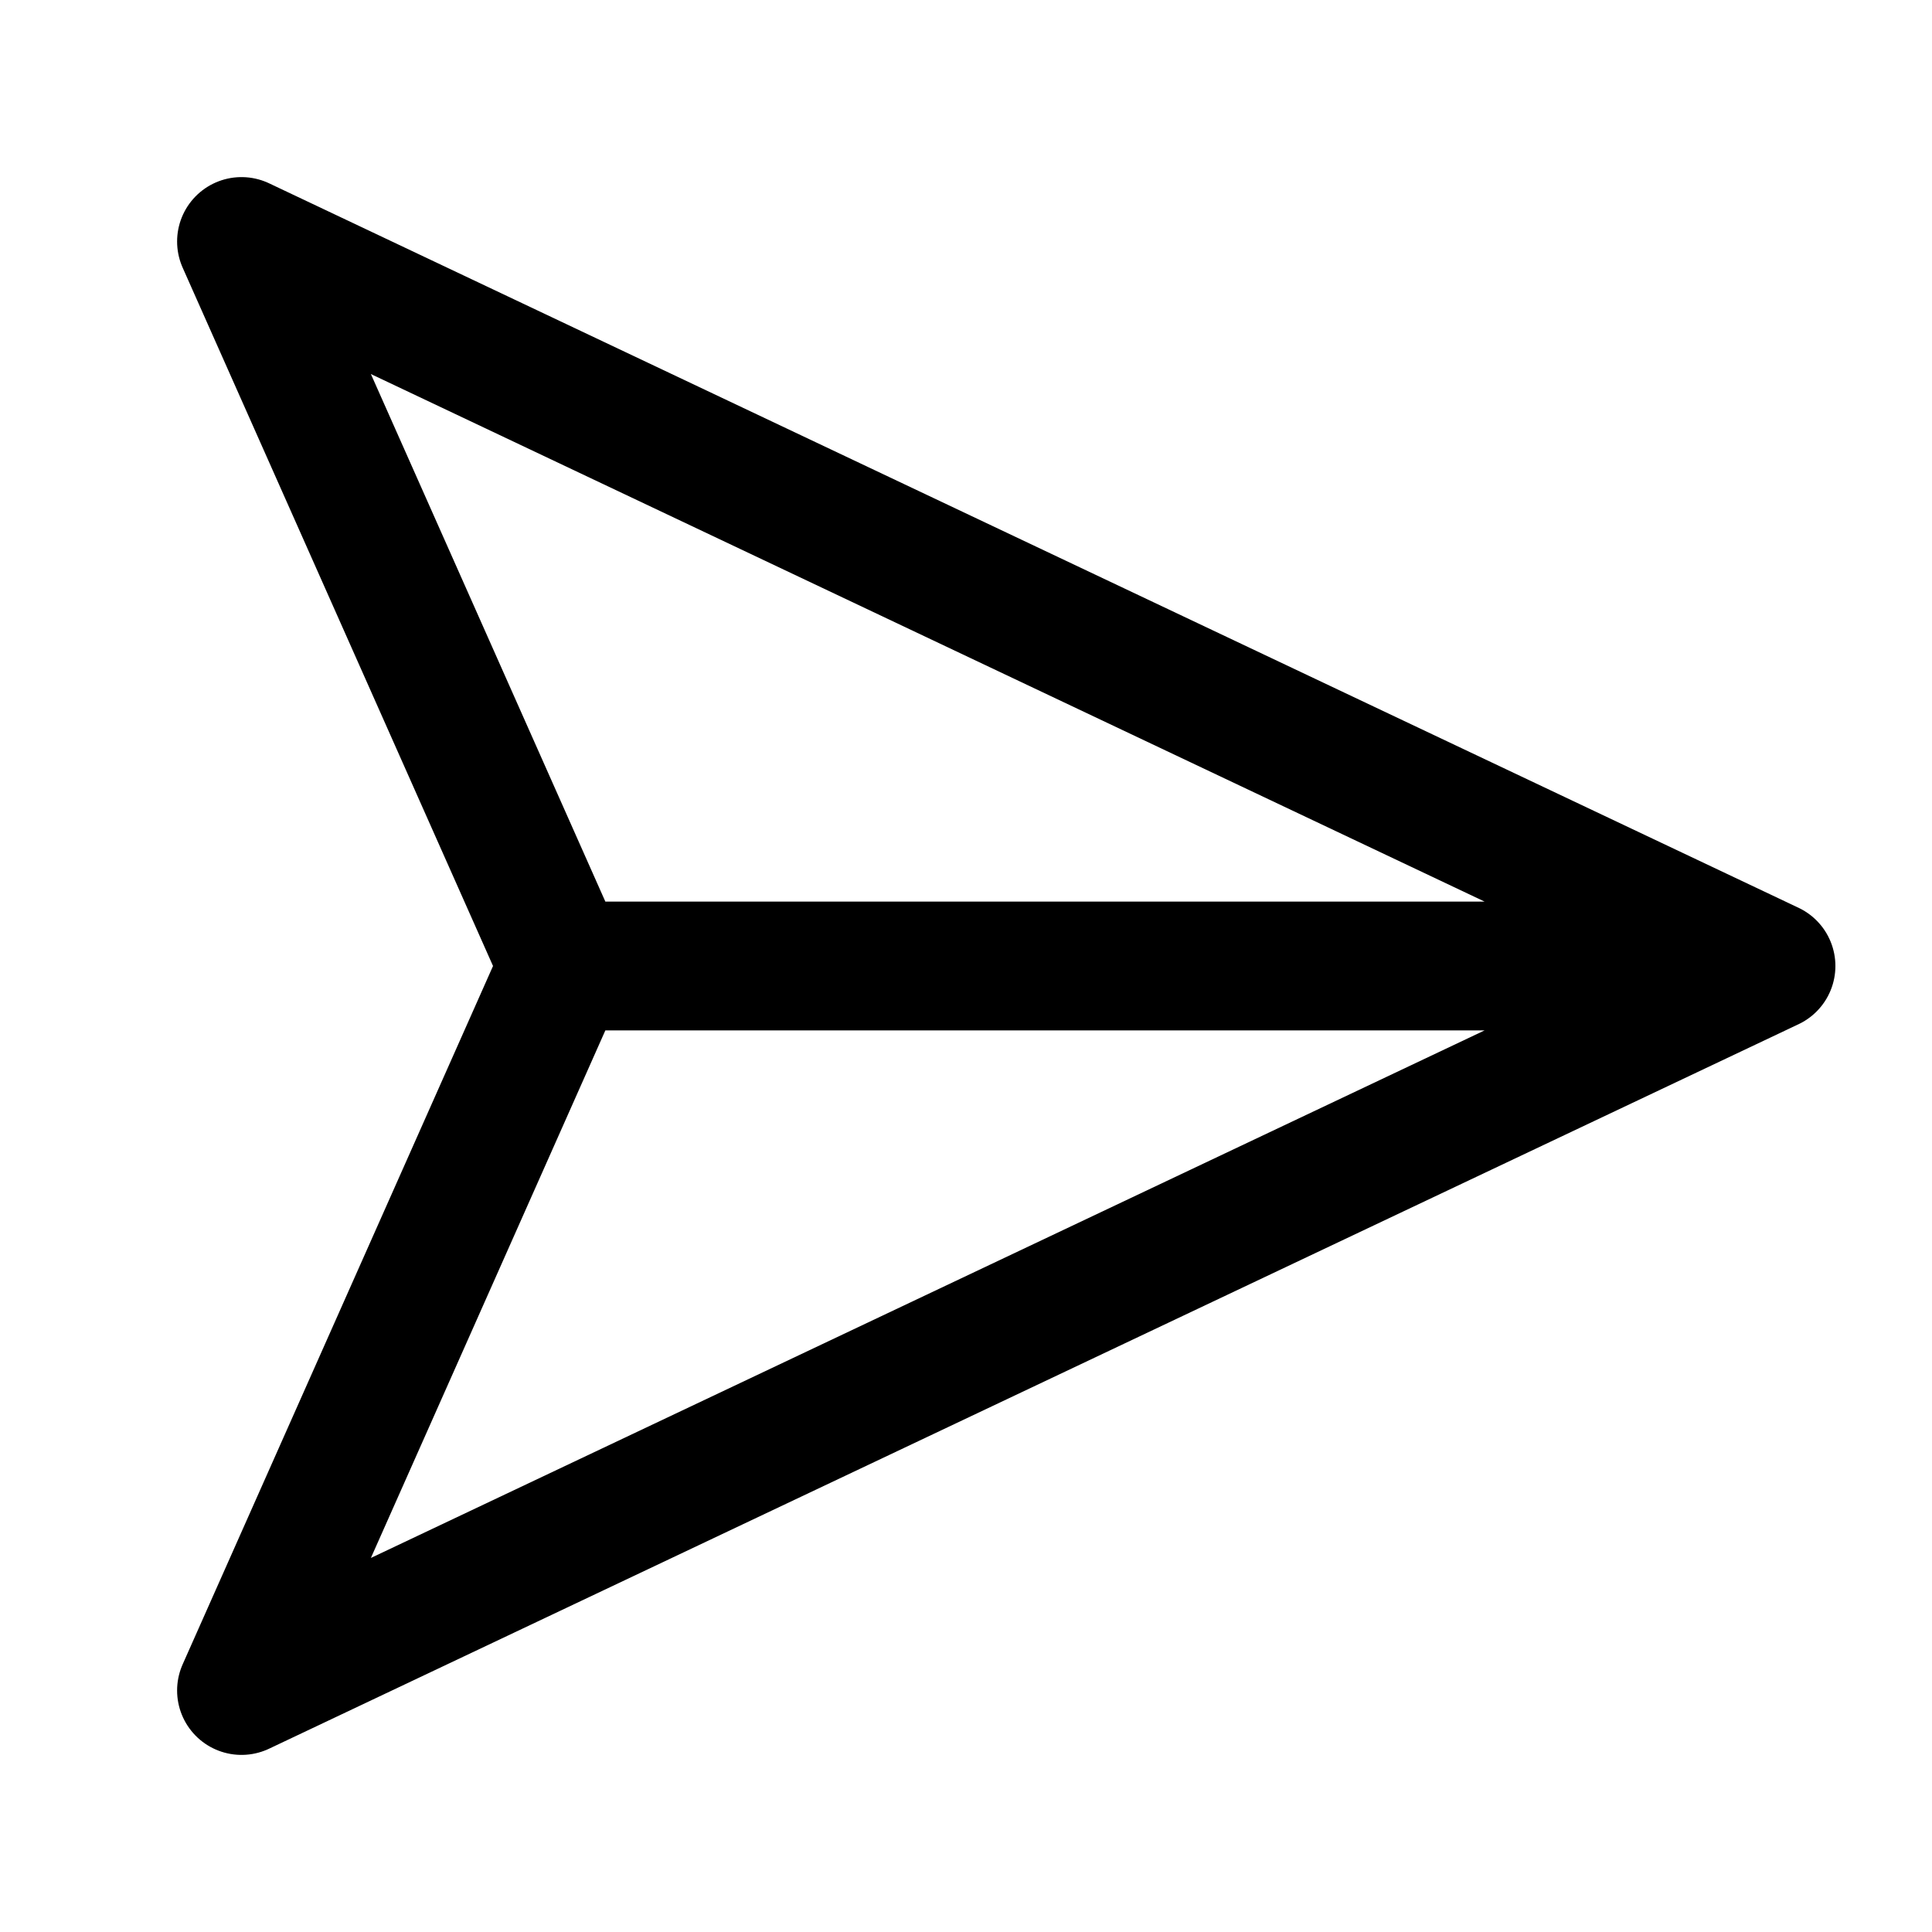
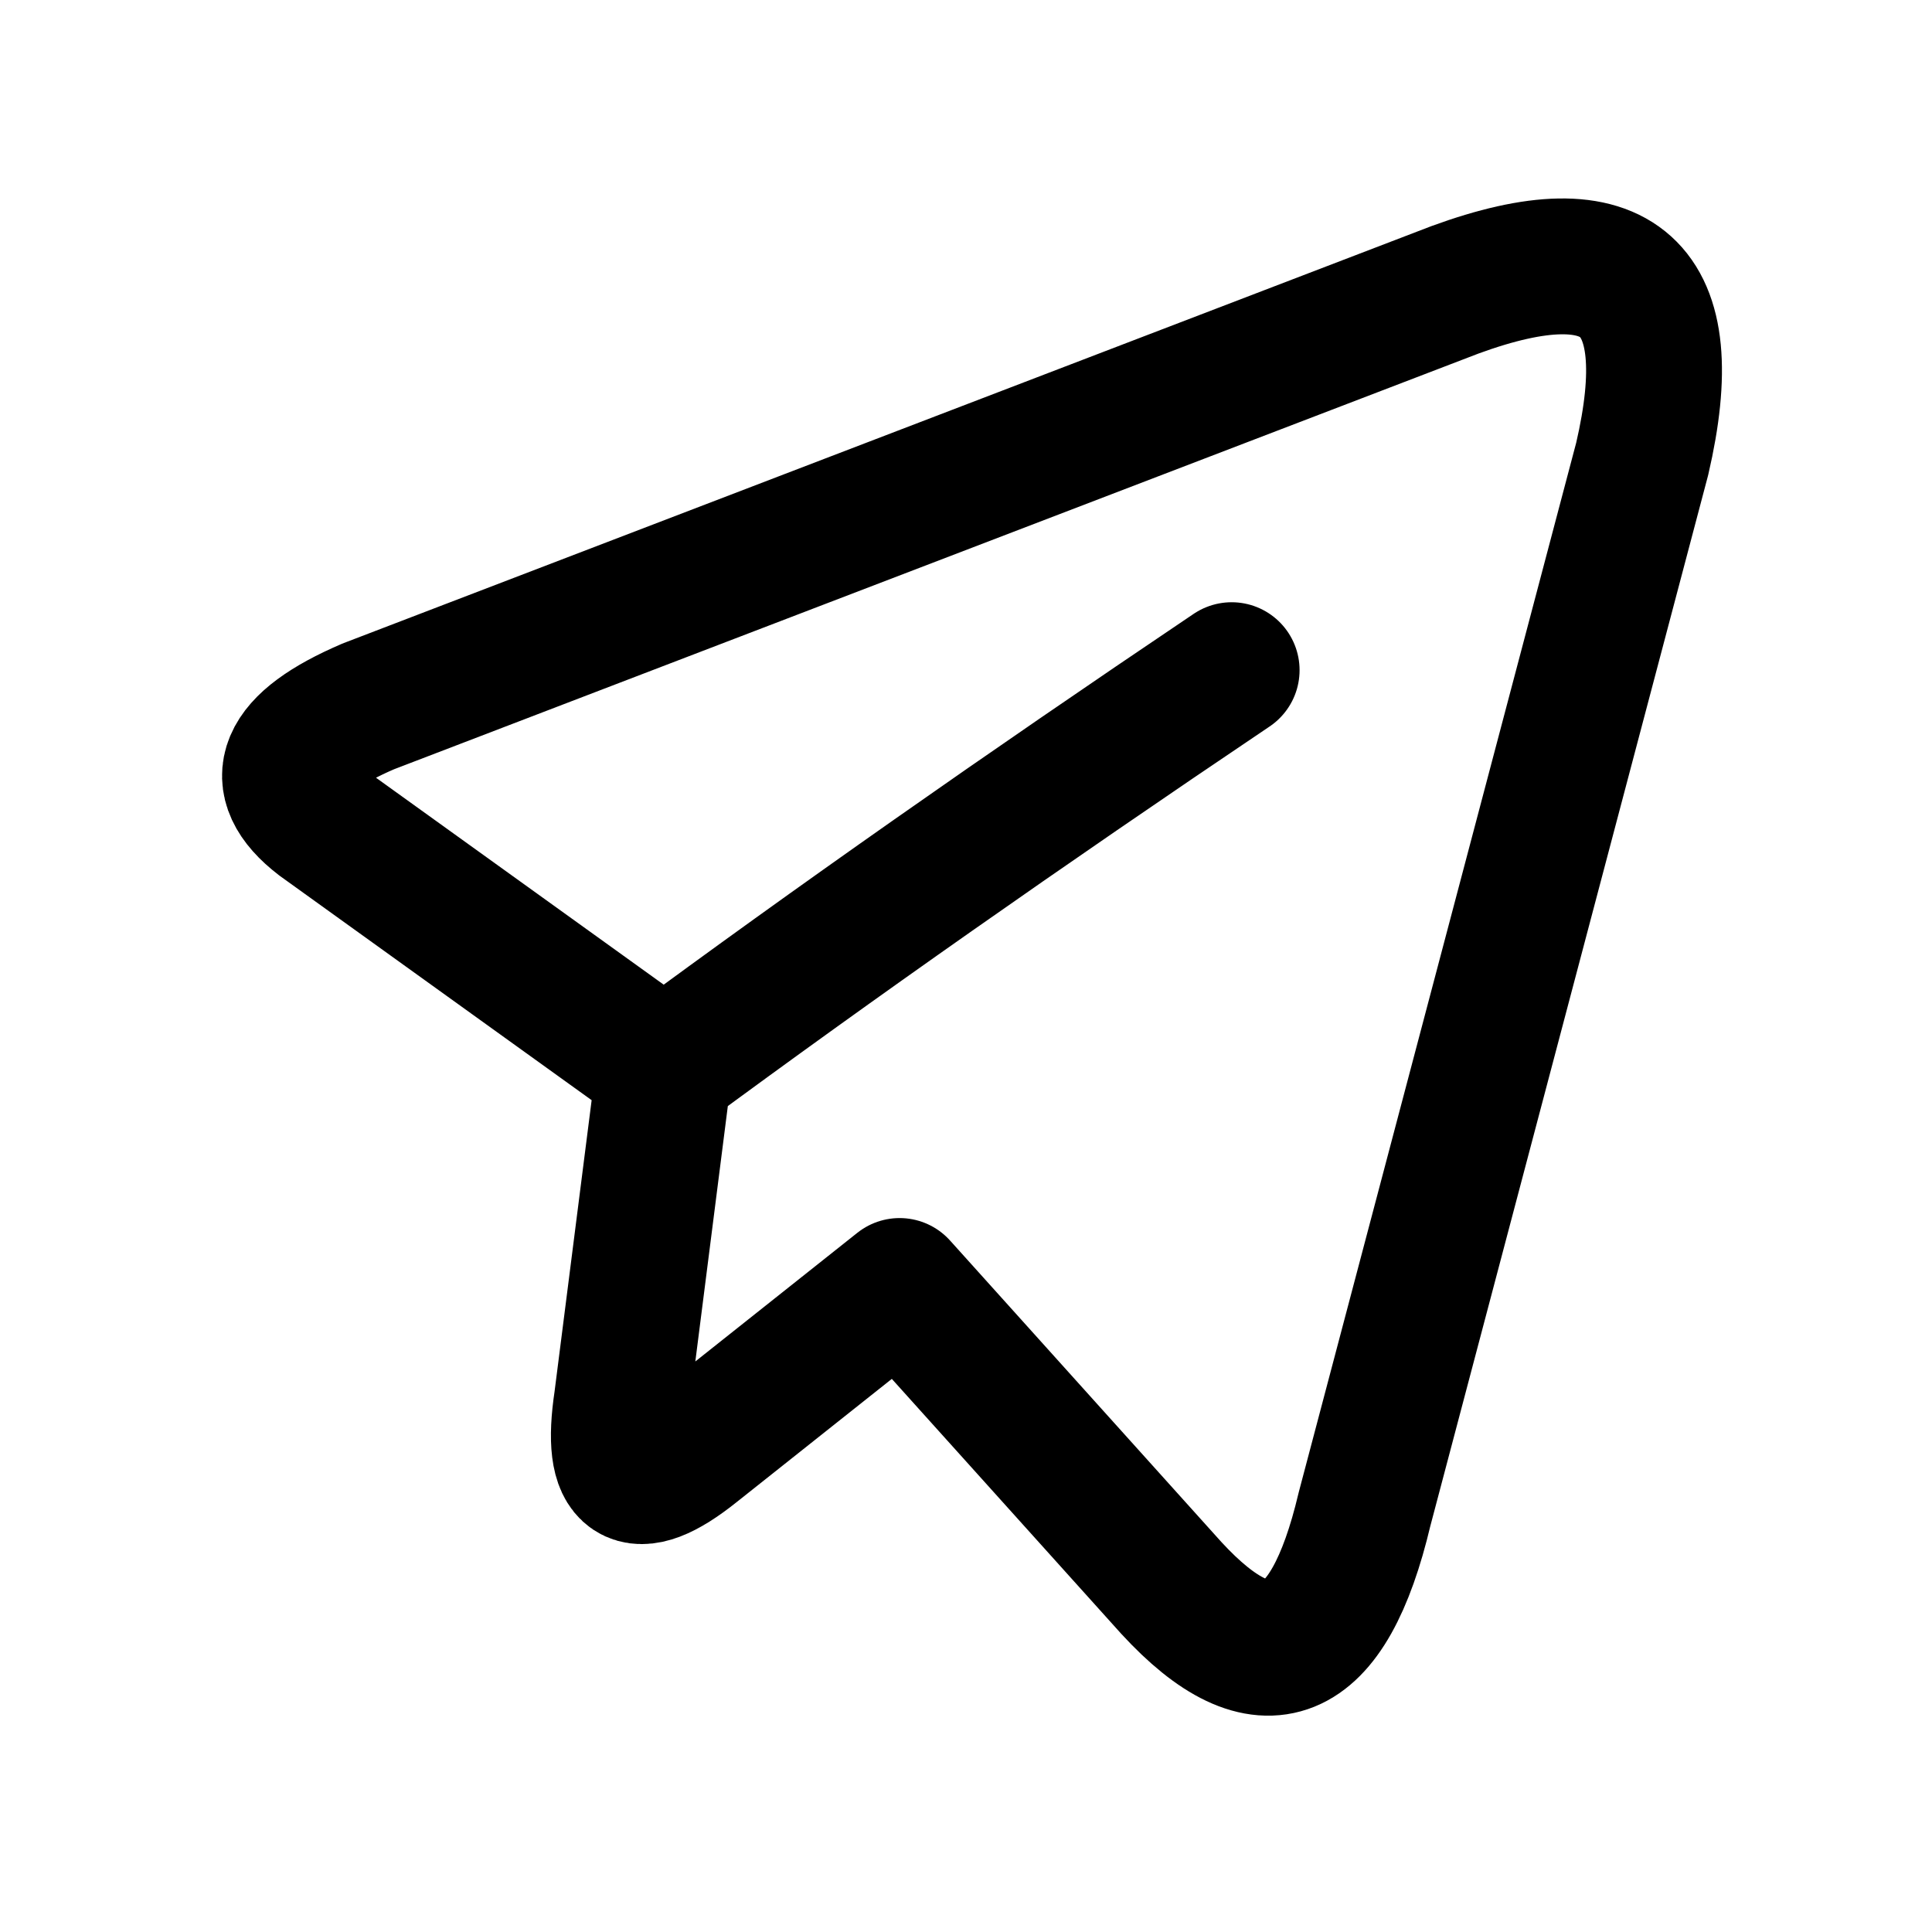
- <svg xmlns="http://www.w3.org/2000/svg" width="24" height="24" viewBox="0 0 24 24" fill="none" stroke="#000" stroke-width="1.6" stroke-linecap="round" stroke-linejoin="round">
-   <path d="m3 3 19 9-19 9 4-9Zm4 9h15" />
+ <svg xmlns="http://www.w3.org/2000/svg" width="32" height="32" viewBox="0 0 32 32" fill="none" stroke="#000" stroke-width="2.25" stroke-linecap="round" stroke-linejoin="round">
+   <path d="M5.3 13.6Q4 12.6 6.1 11.7L24.1 4.8Q28.2 3.3 27.2 7.6L22.6 25Q21.7 28.8 19.4 26.3L14.9 21.3 11.5 24Q10 25.2 10.3 23.2L11 17.7Z M11 17.7Q15.2 14.6 20.4 11.1" />
</svg>
